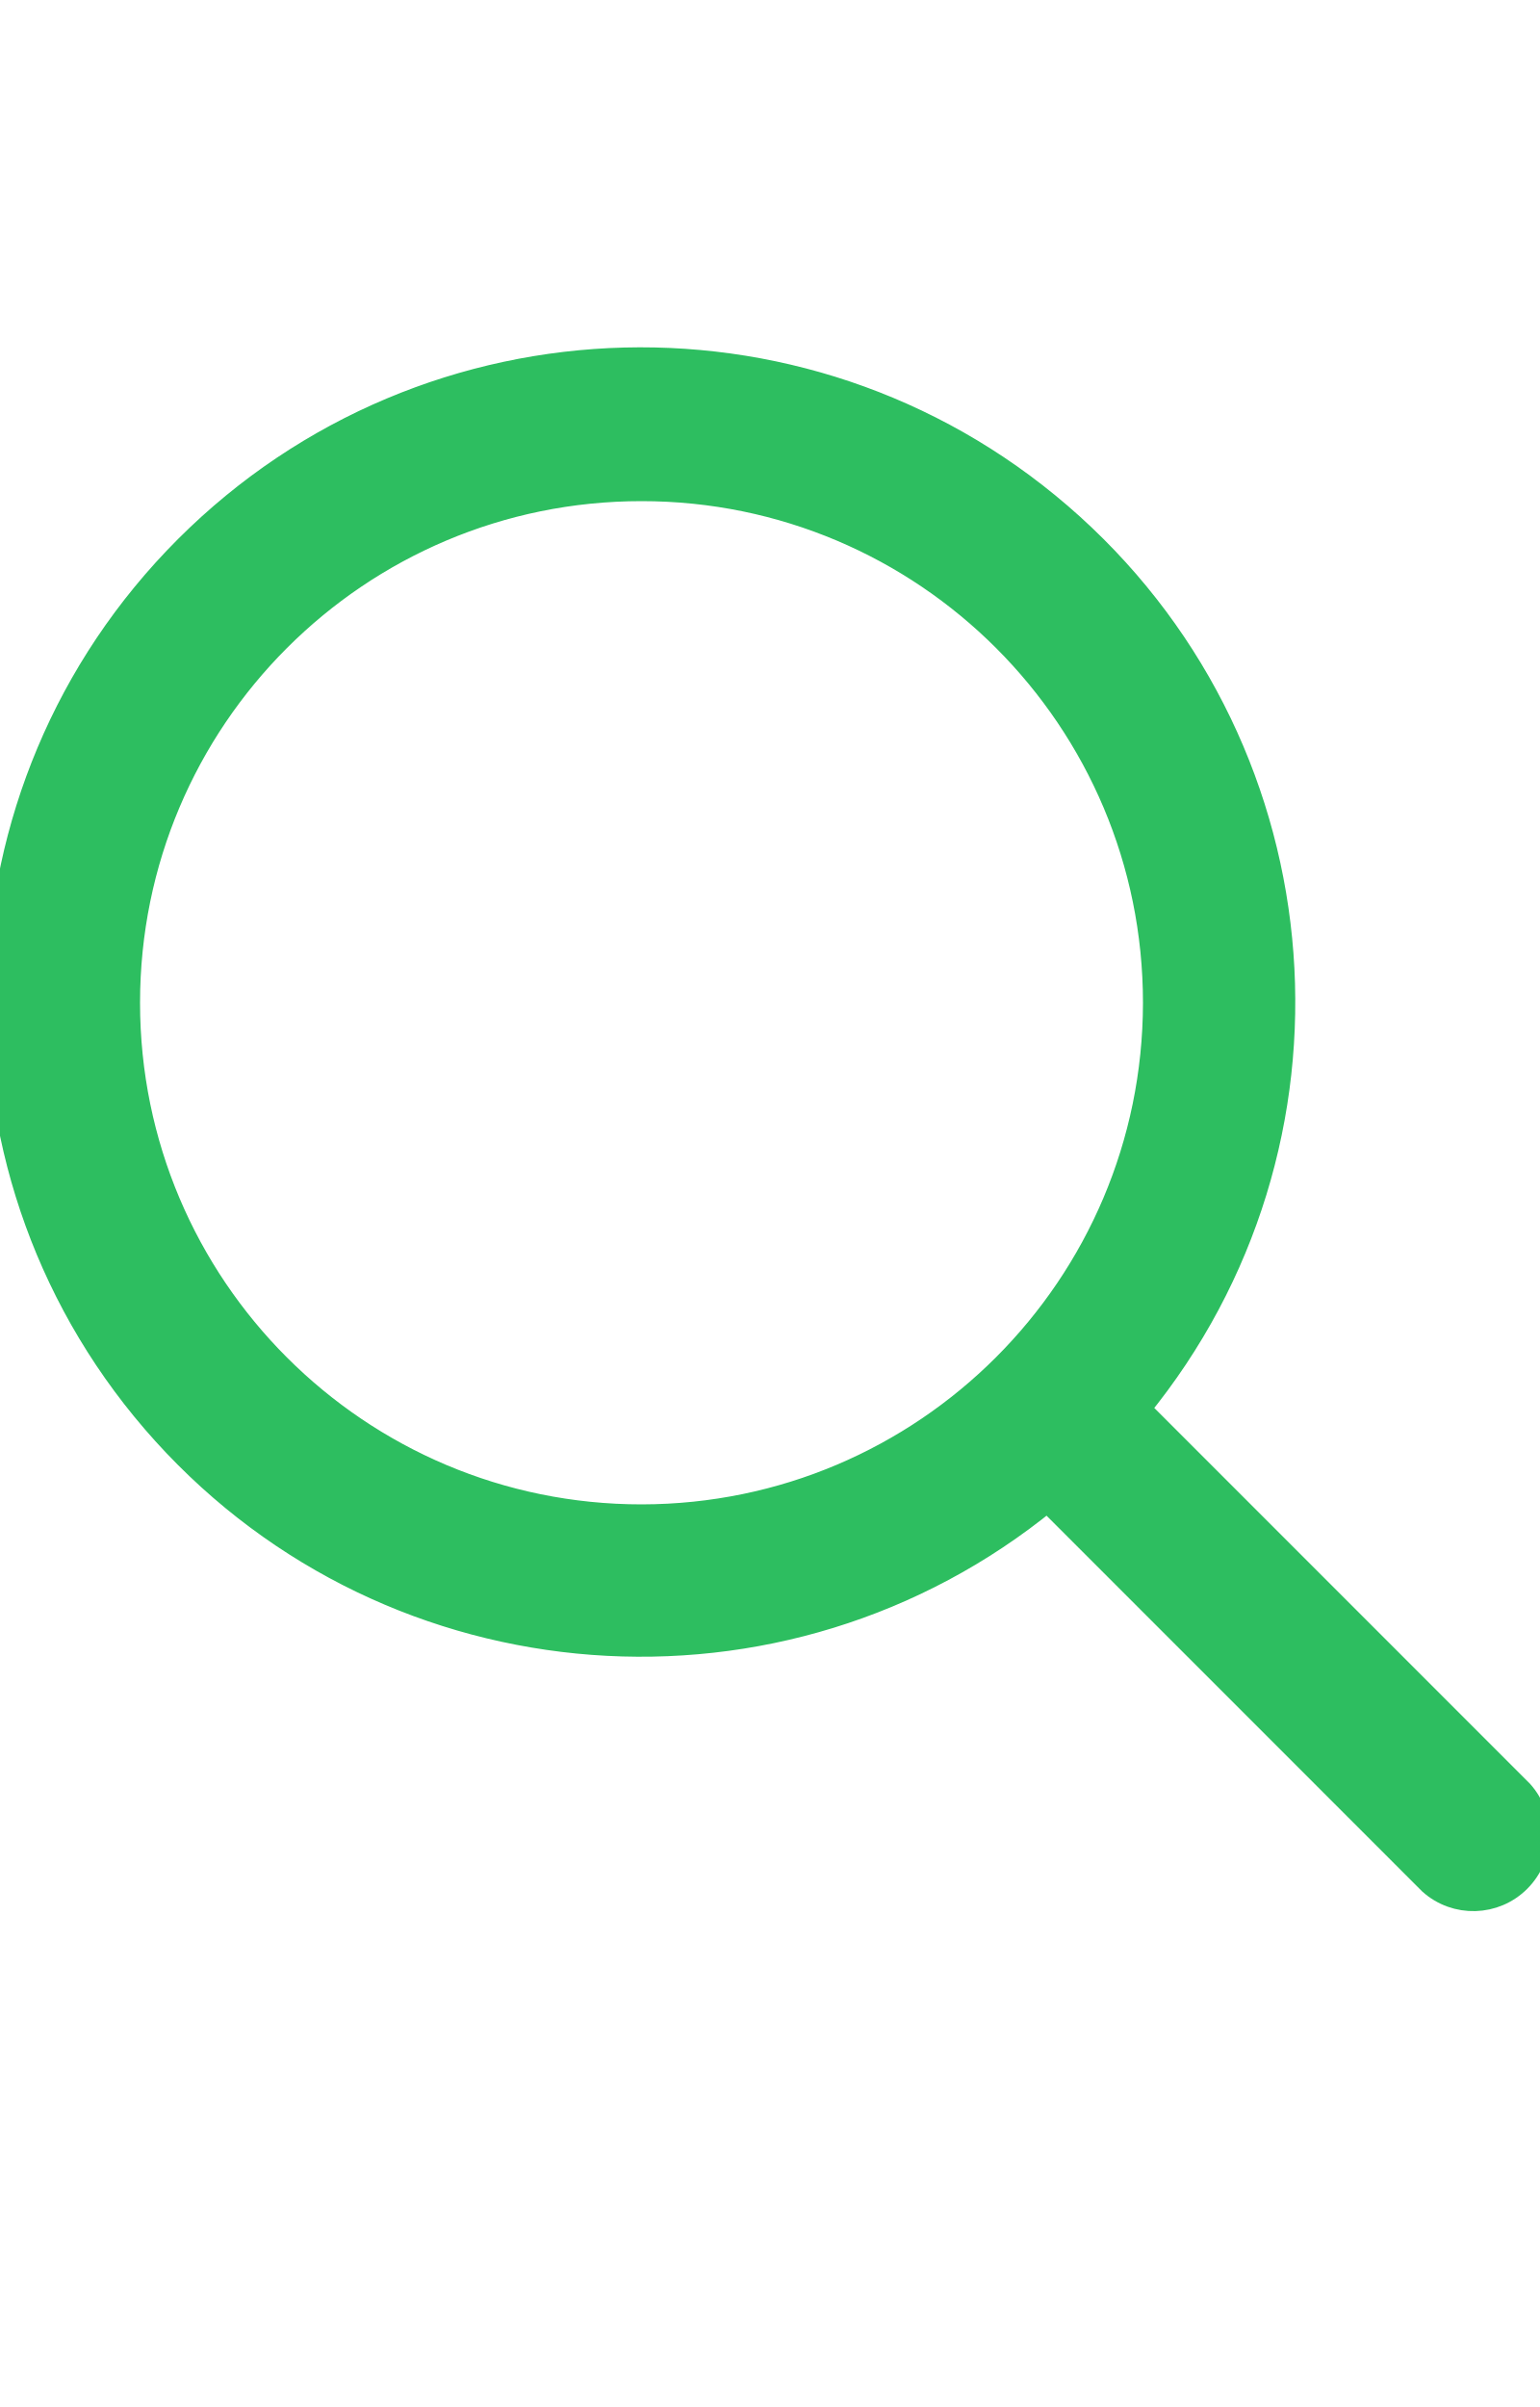
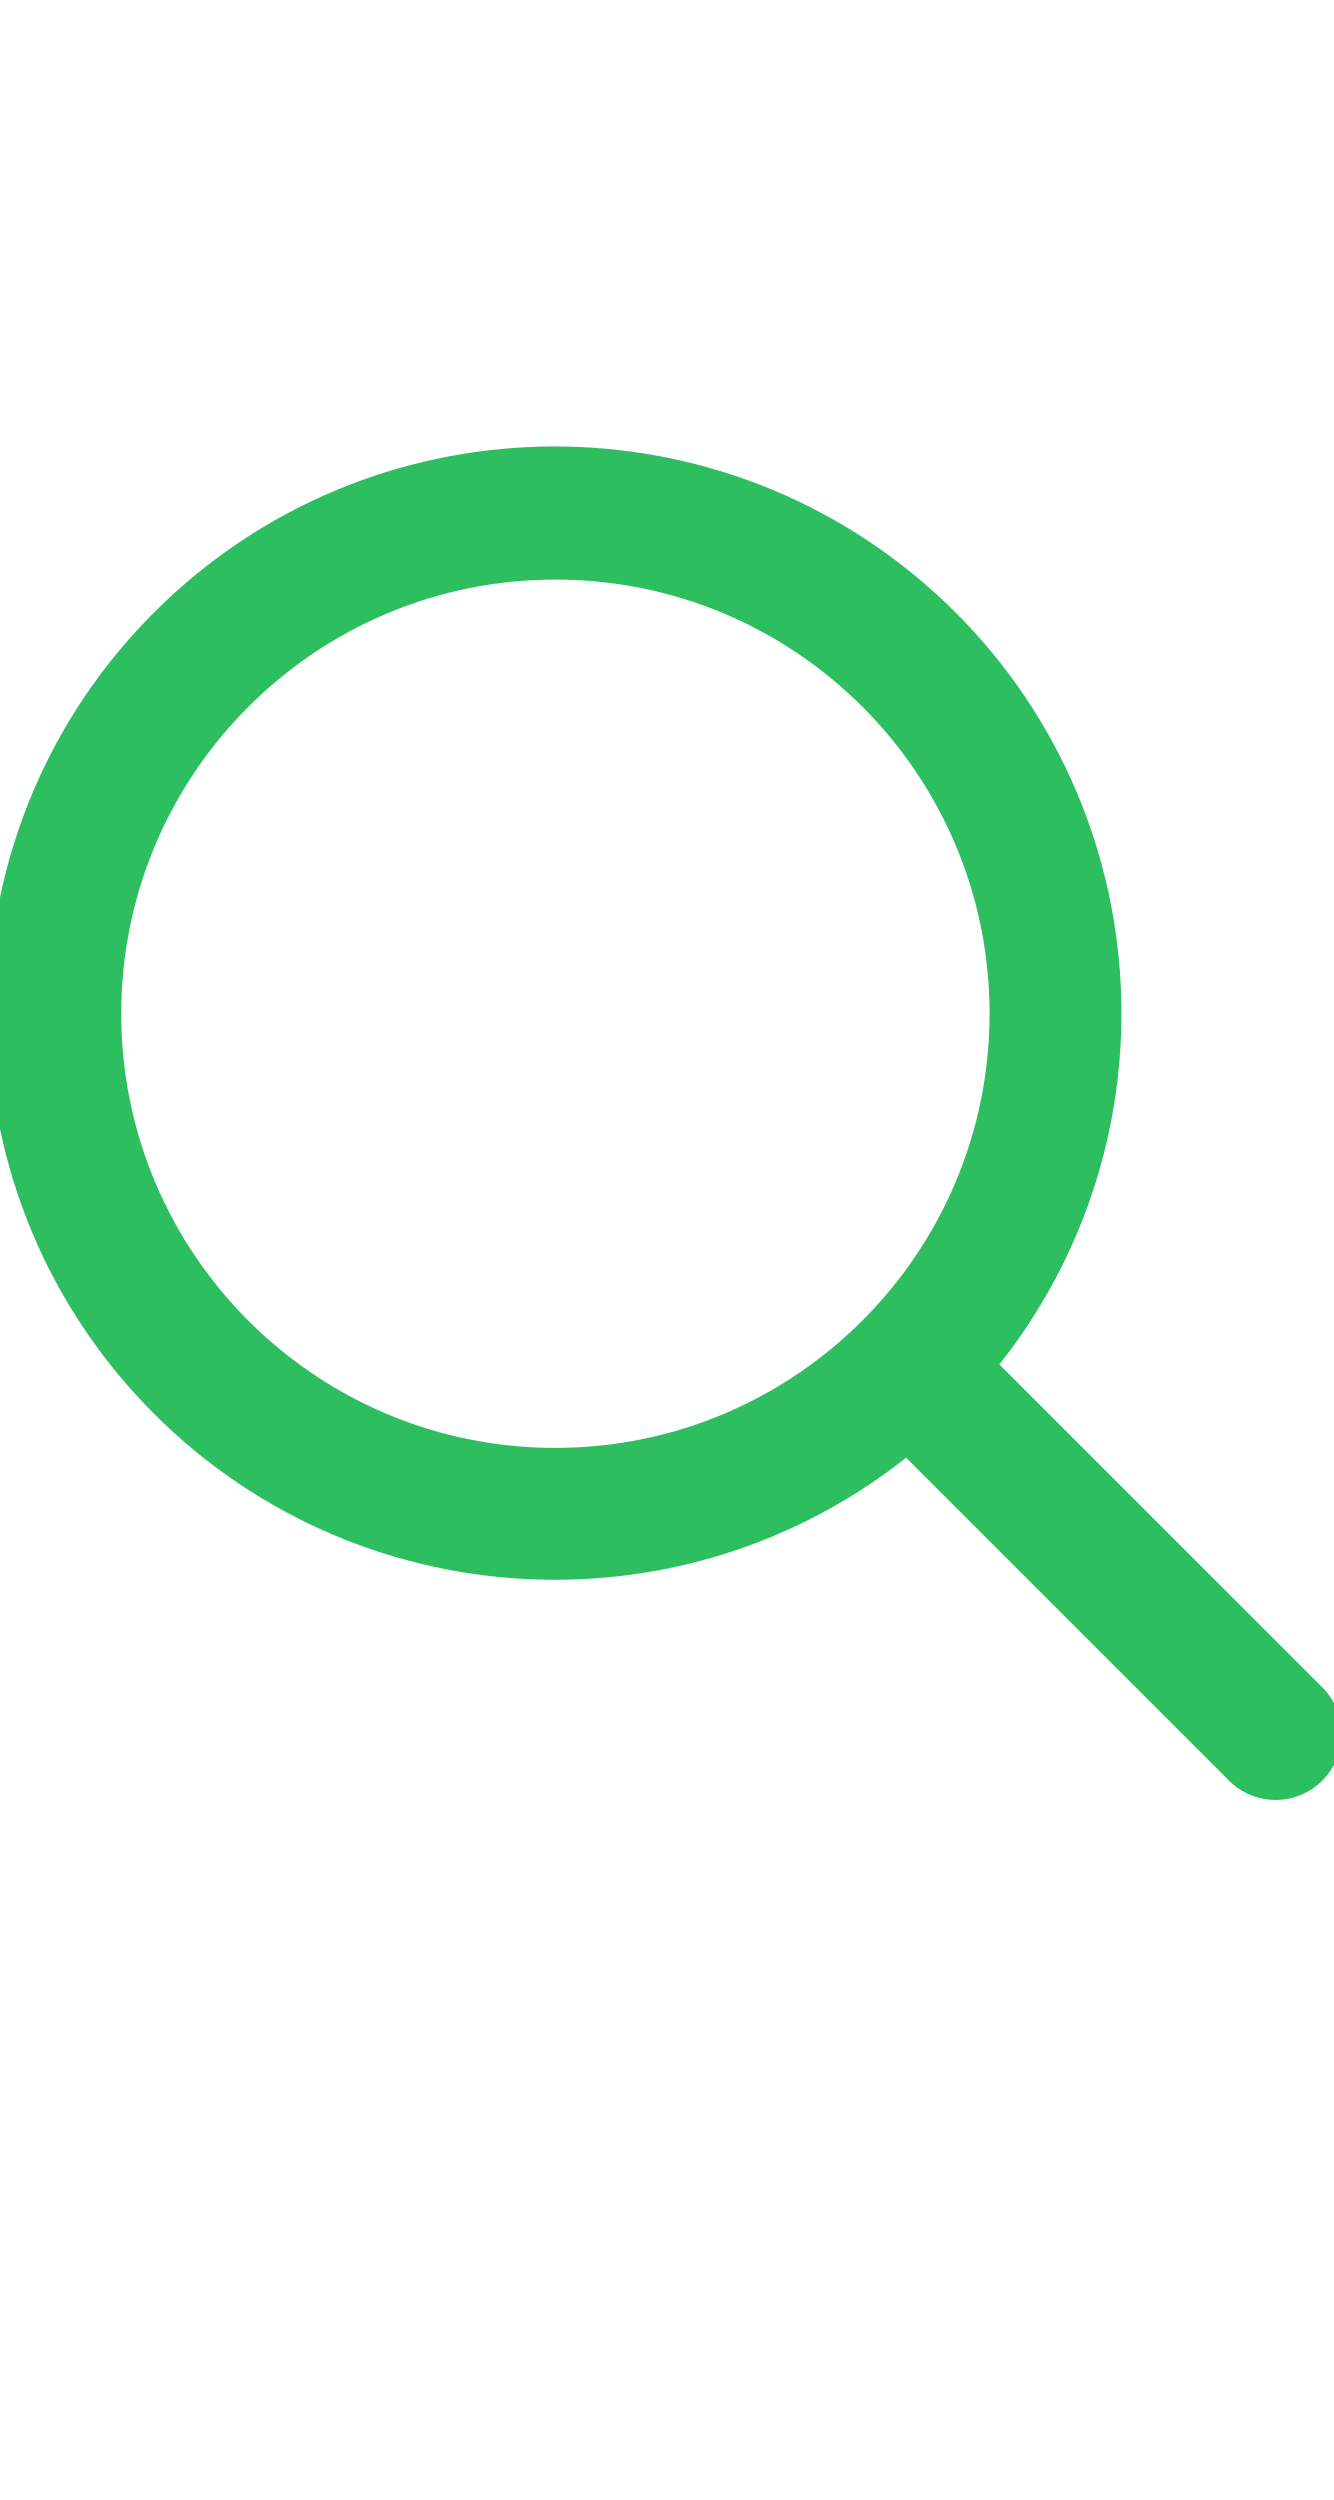
- <svg xmlns="http://www.w3.org/2000/svg" viewBox="0 -15 64 100">
+ <svg xmlns="http://www.w3.org/2000/svg" viewBox="0 -22 64 120">
  <g id="Layer_2" data-name="Layer 2" fill="#2DBE60" stroke="#2DBE60" class="search_icon">
    <g id="Layer_1-2" data-name="Layer 1">
      <path class="cls-1" d="M63.22,59.45,47.3,43.53a26.7,26.7,0,1,0-3.77,3.77L59.45,63.22a2.67,2.67,0,0,0,3.77-3.77ZM26.67,48A21.34,21.34,0,1,1,48,26.67,21.36,21.36,0,0,1,26.67,48Z" />
    </g>
  </g>
</svg>
